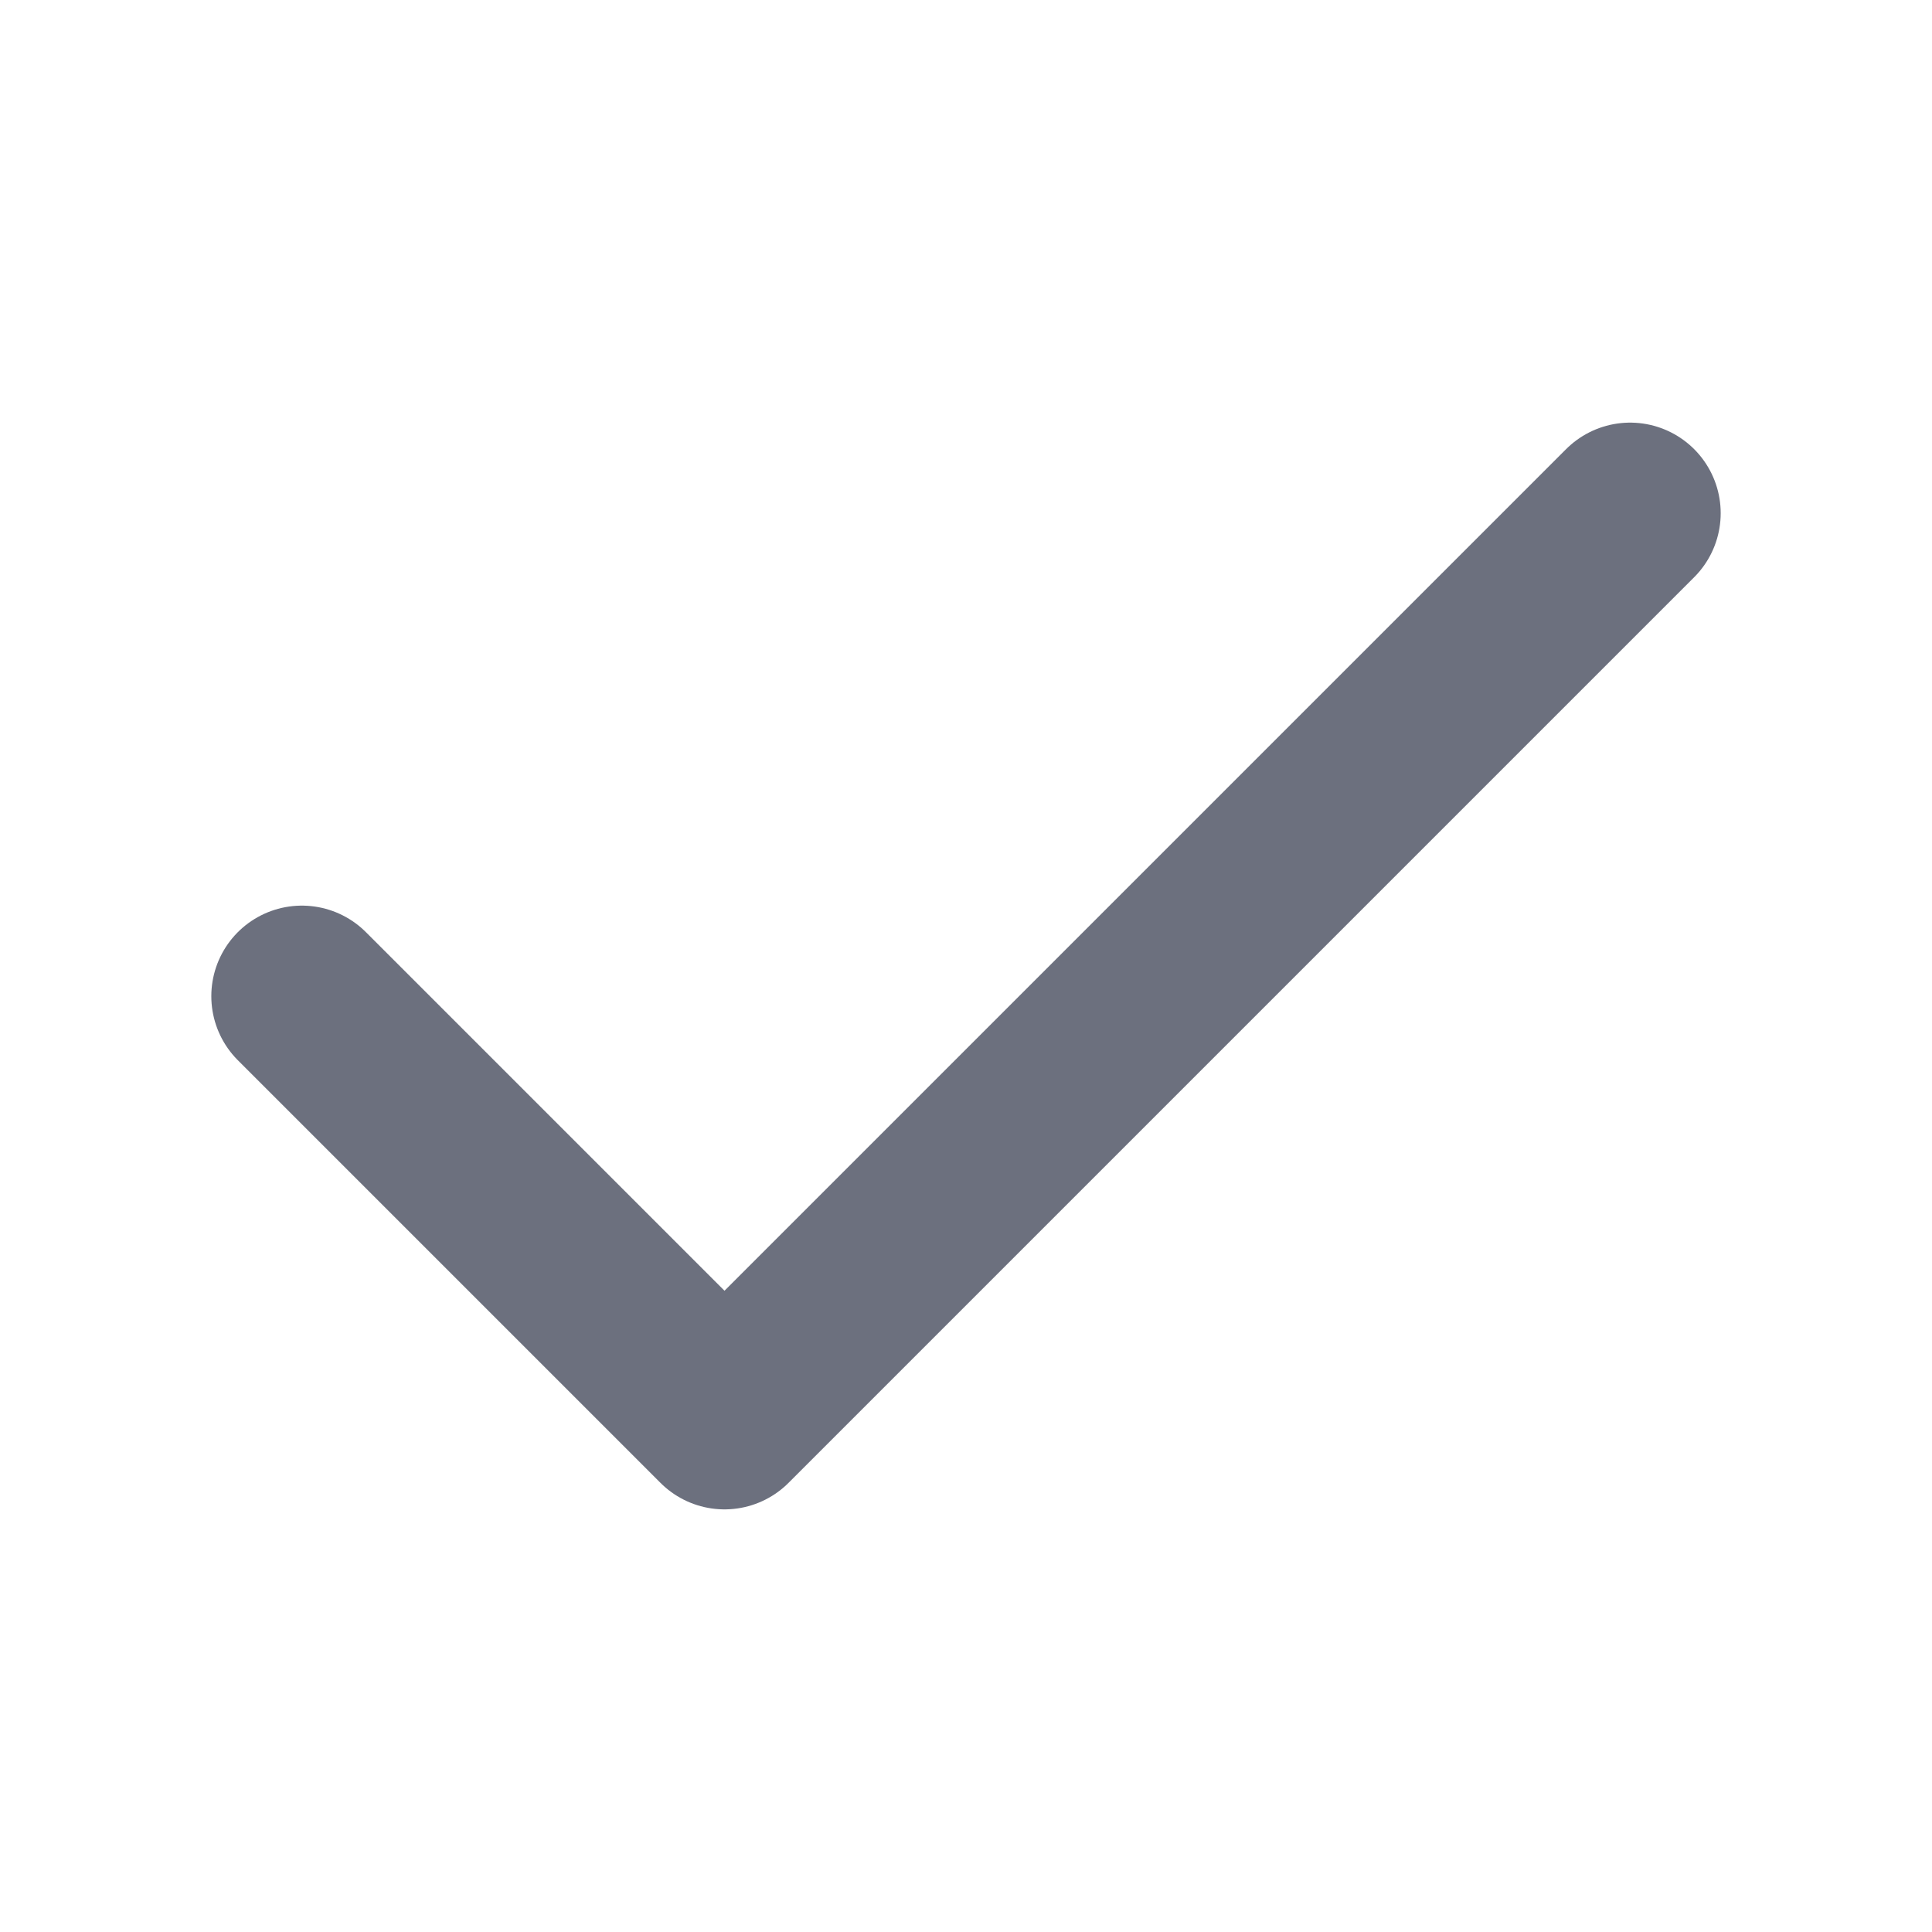
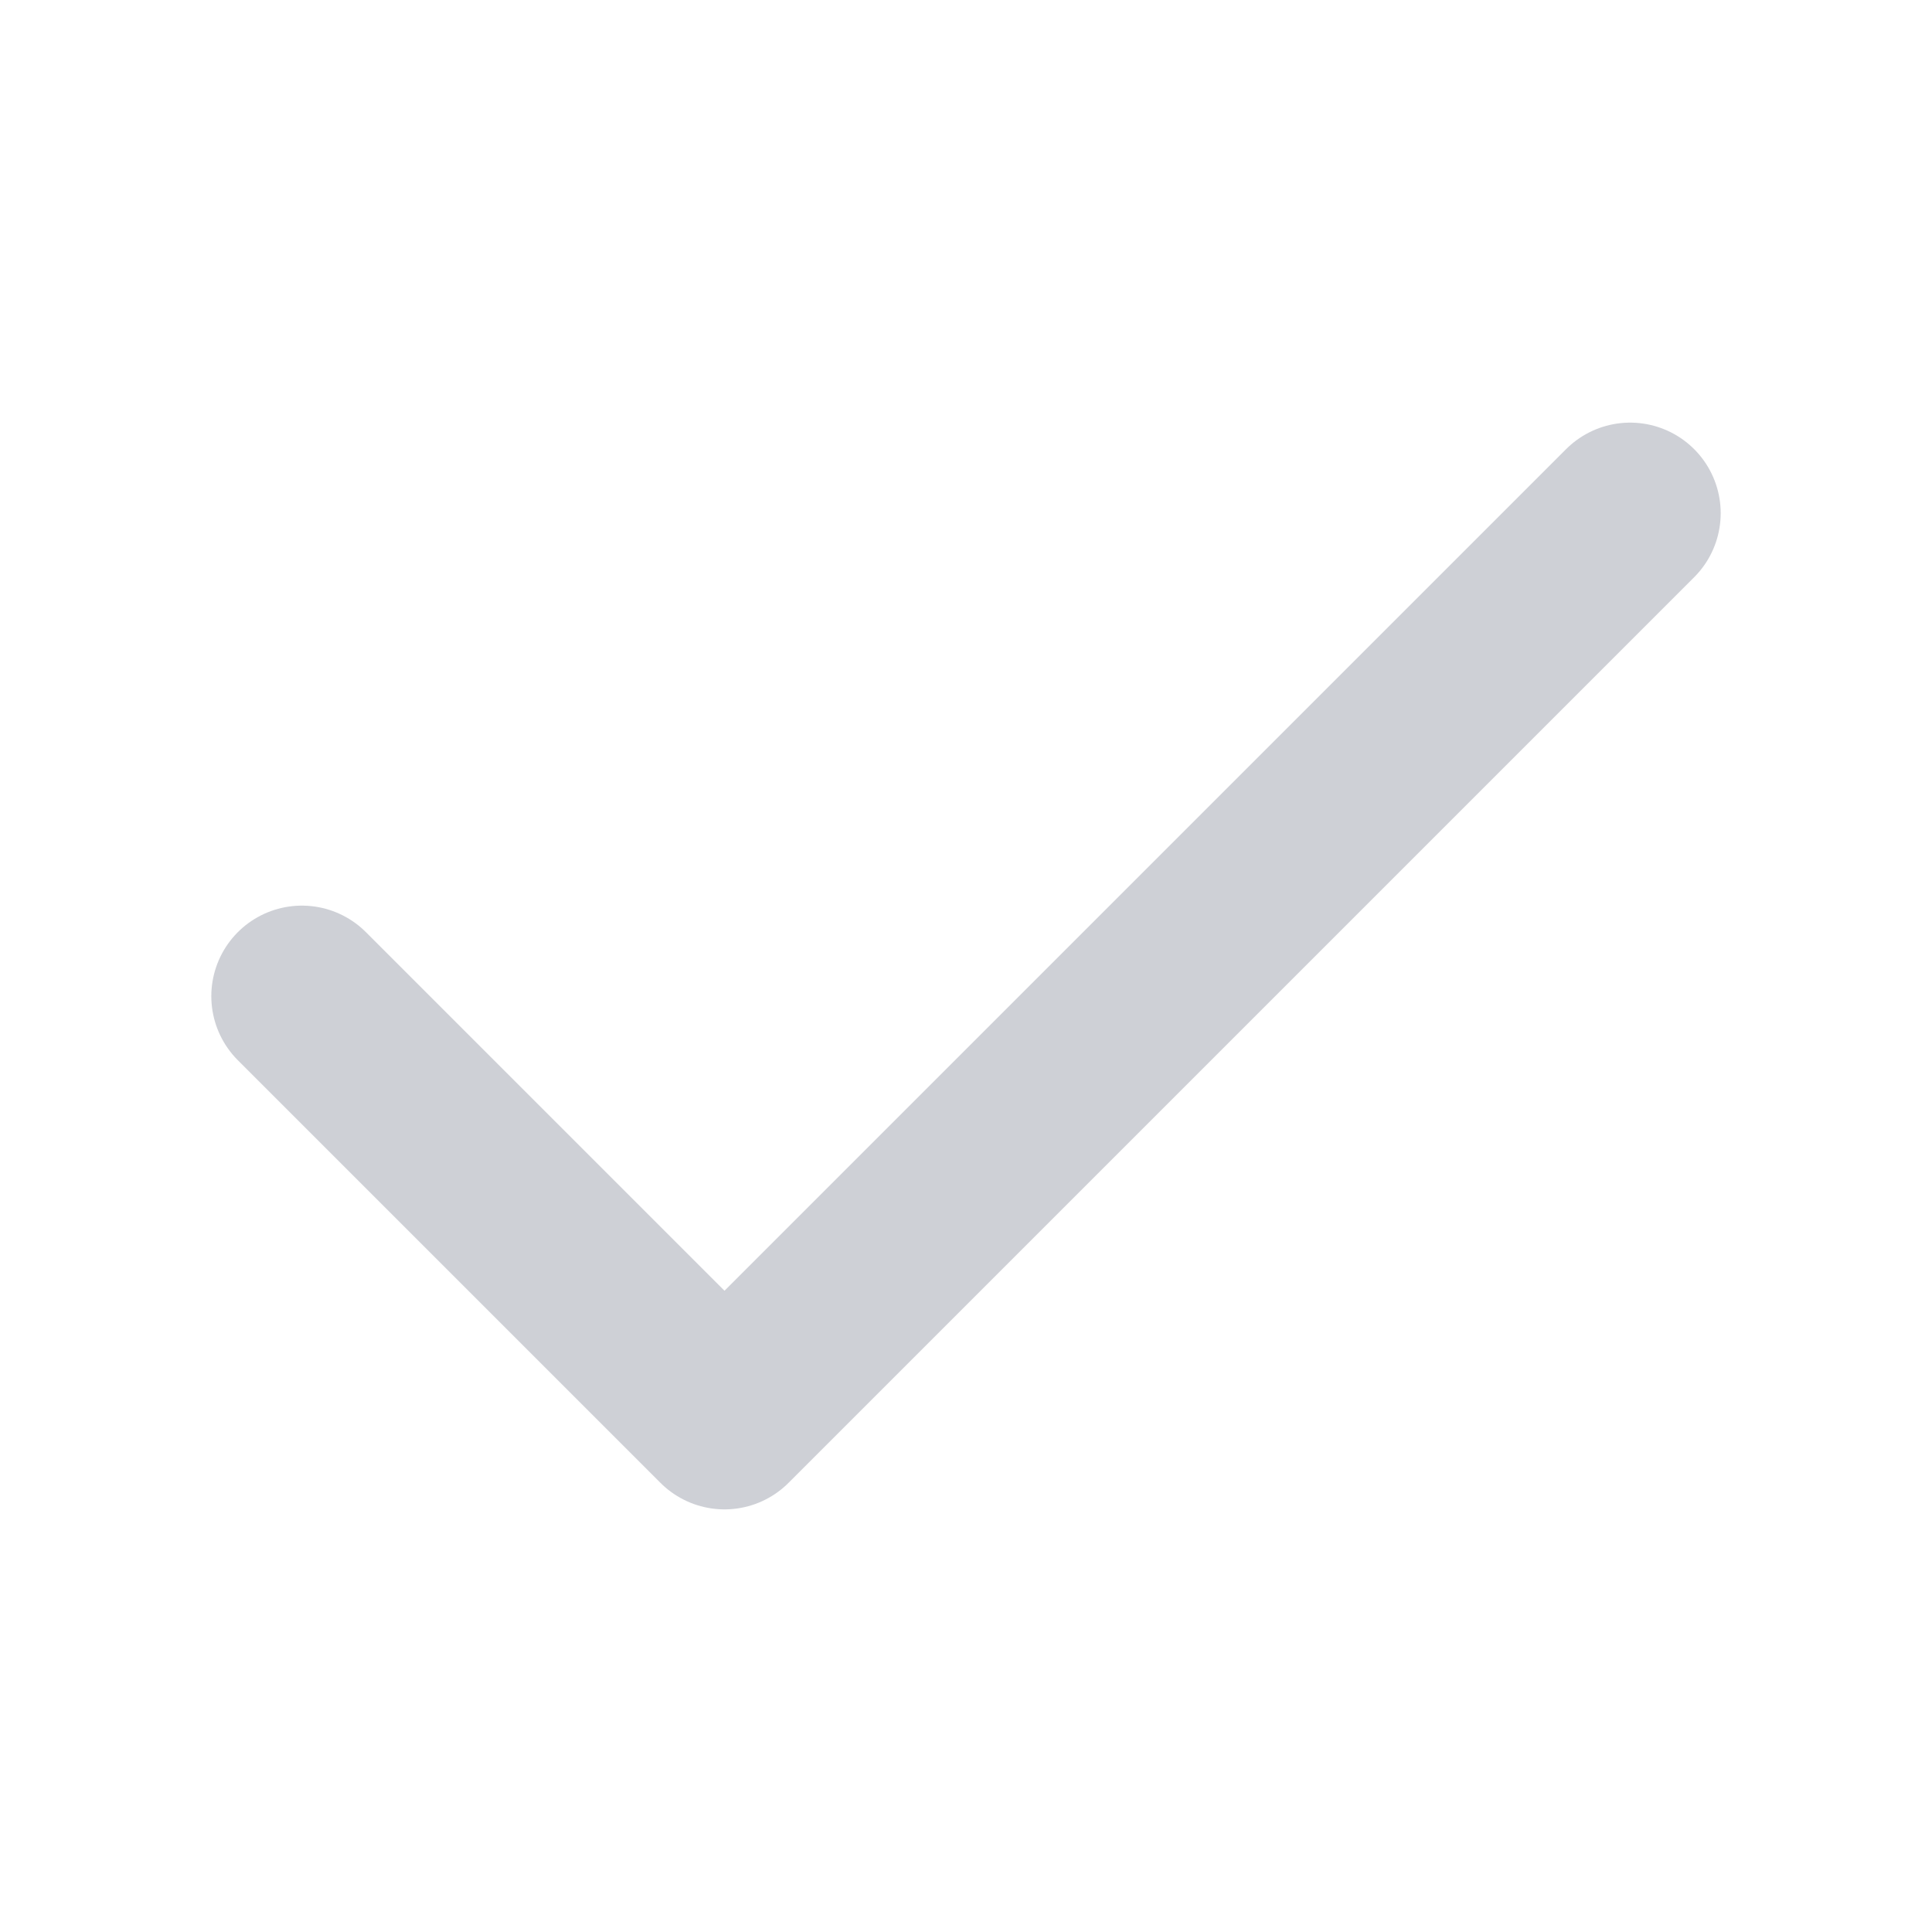
<svg xmlns="http://www.w3.org/2000/svg" width="16" height="16" viewBox="0 0 16 16" fill="none">
-   <path d="M2.5 8.25L6 11.75L13.5 4.25" stroke="#6C707E" stroke-width="1.5" stroke-linecap="round" stroke-linejoin="round" />
+   <path d="M2.5 8.25L6 11.75L13.5 4.25" stroke="#CED0D6" stroke-width="1.5" stroke-linecap="round" stroke-linejoin="round" />
</svg>
